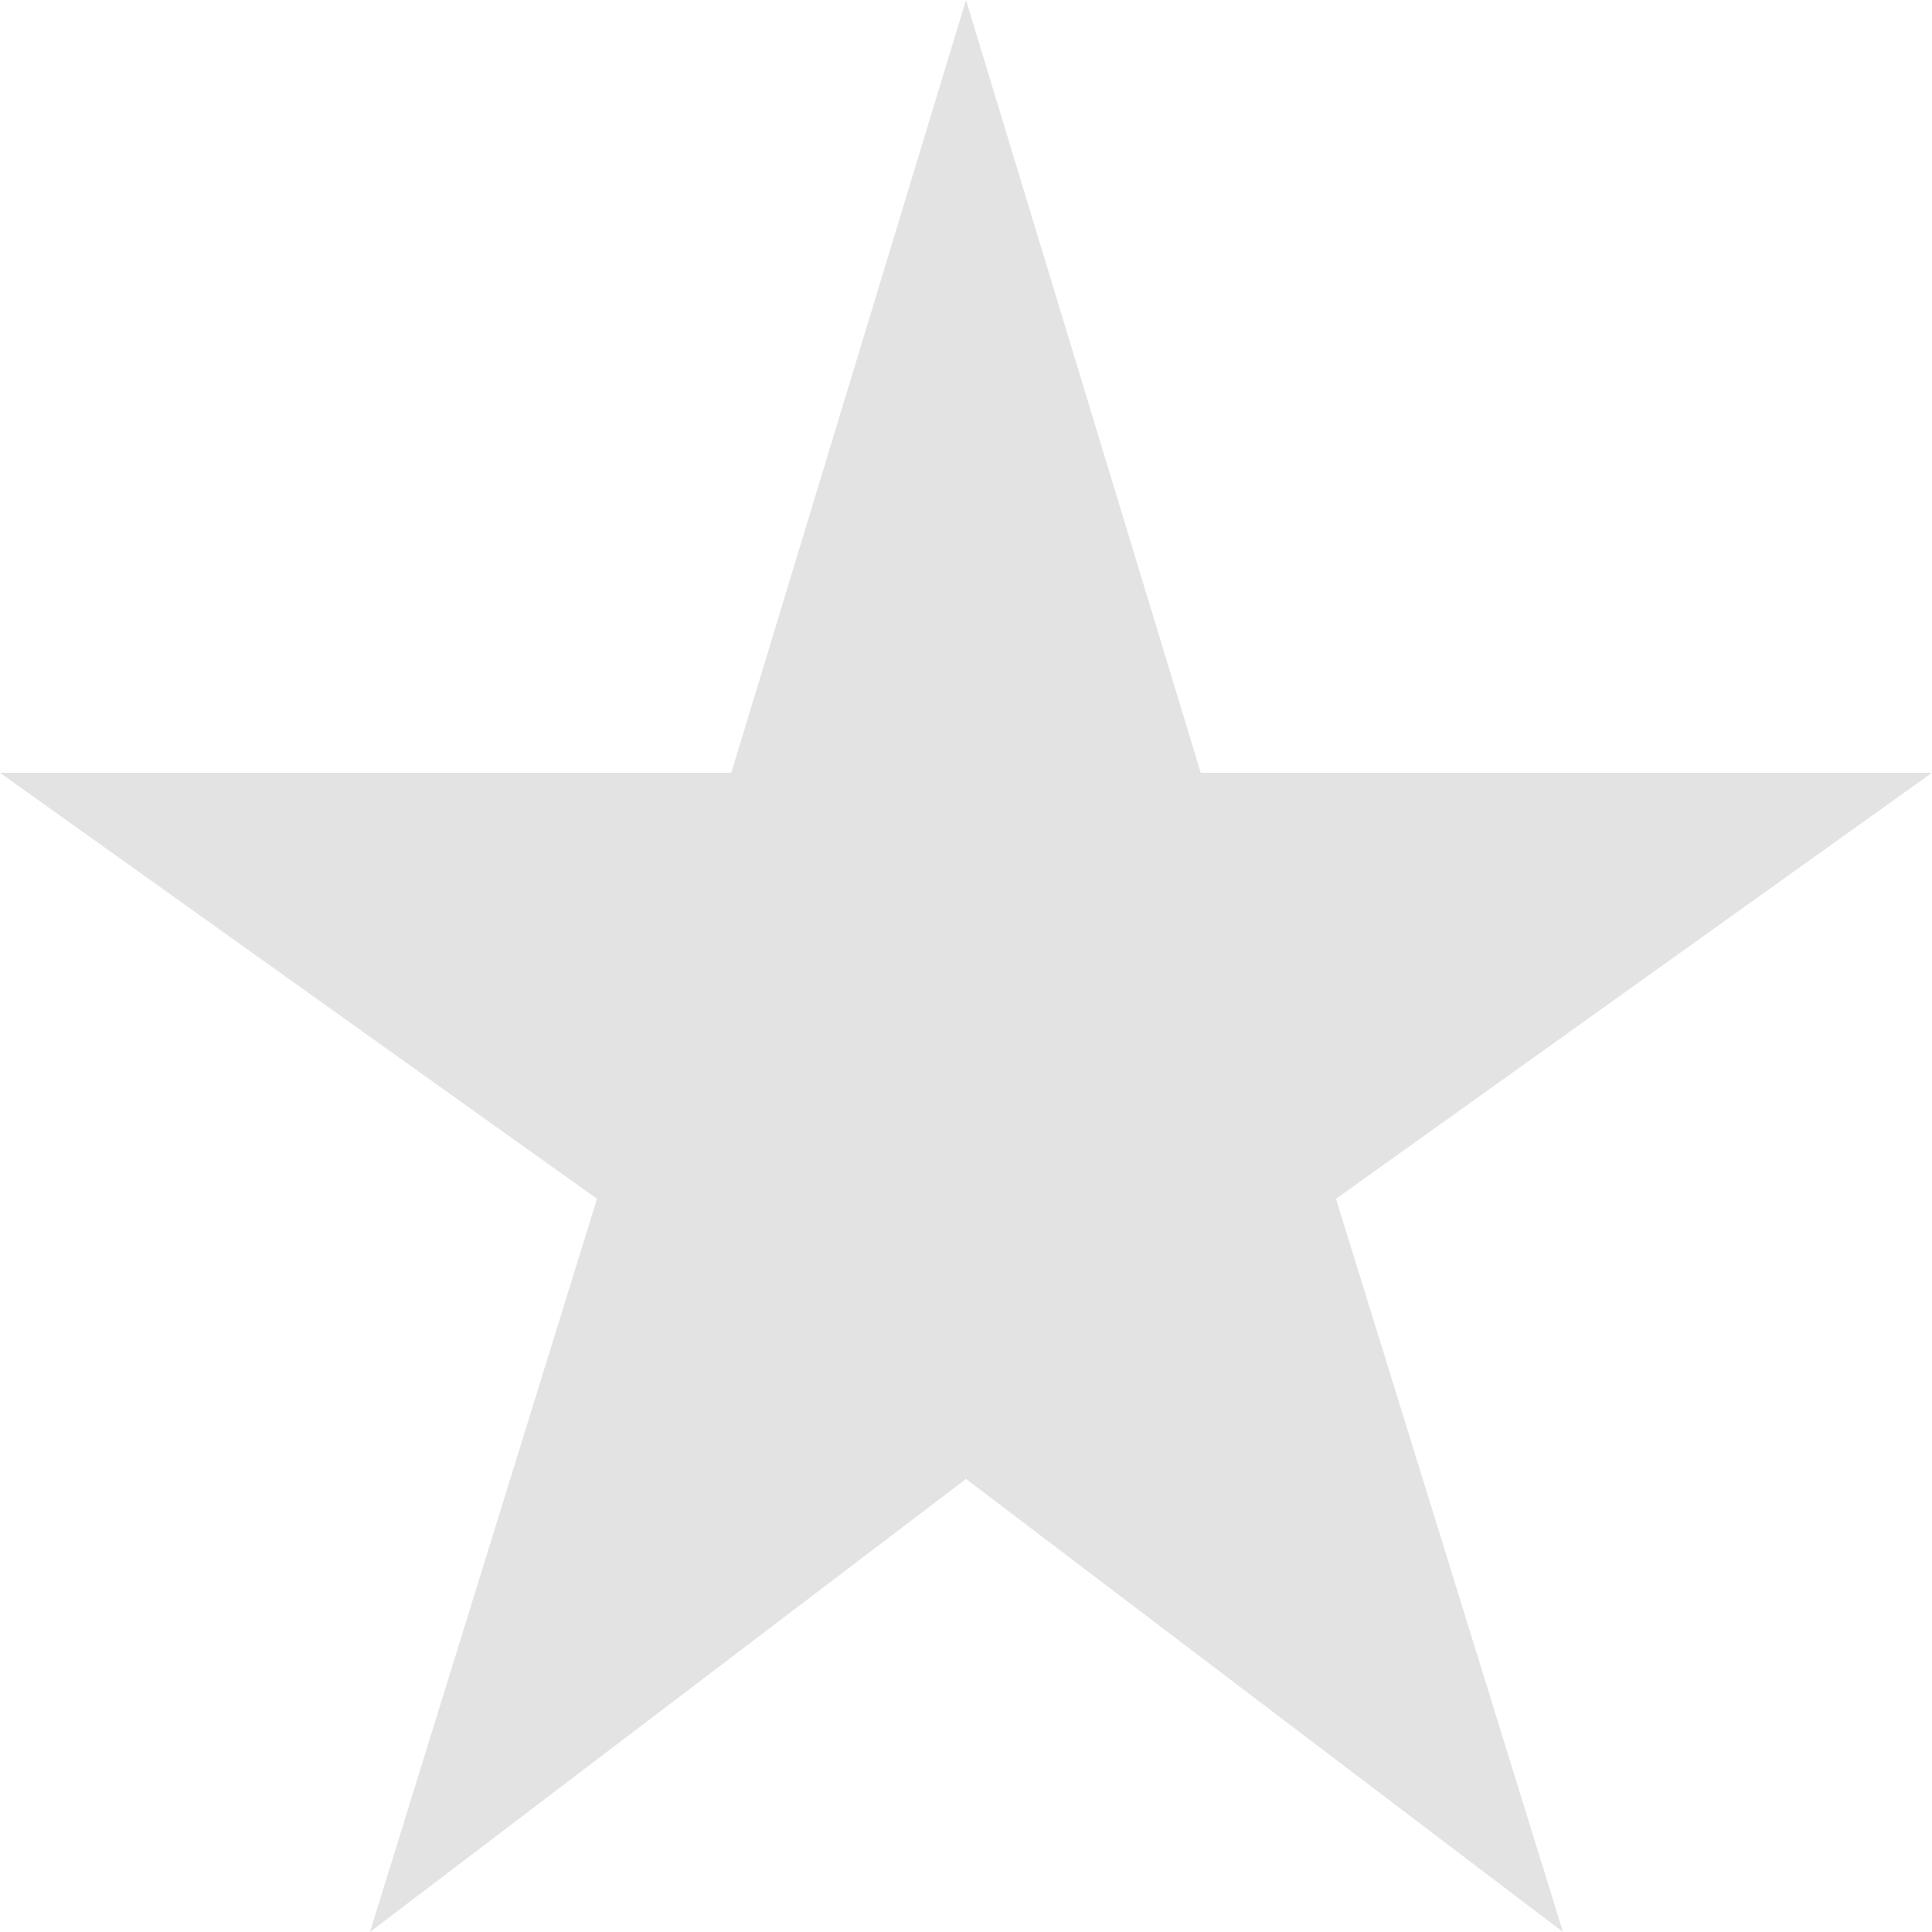
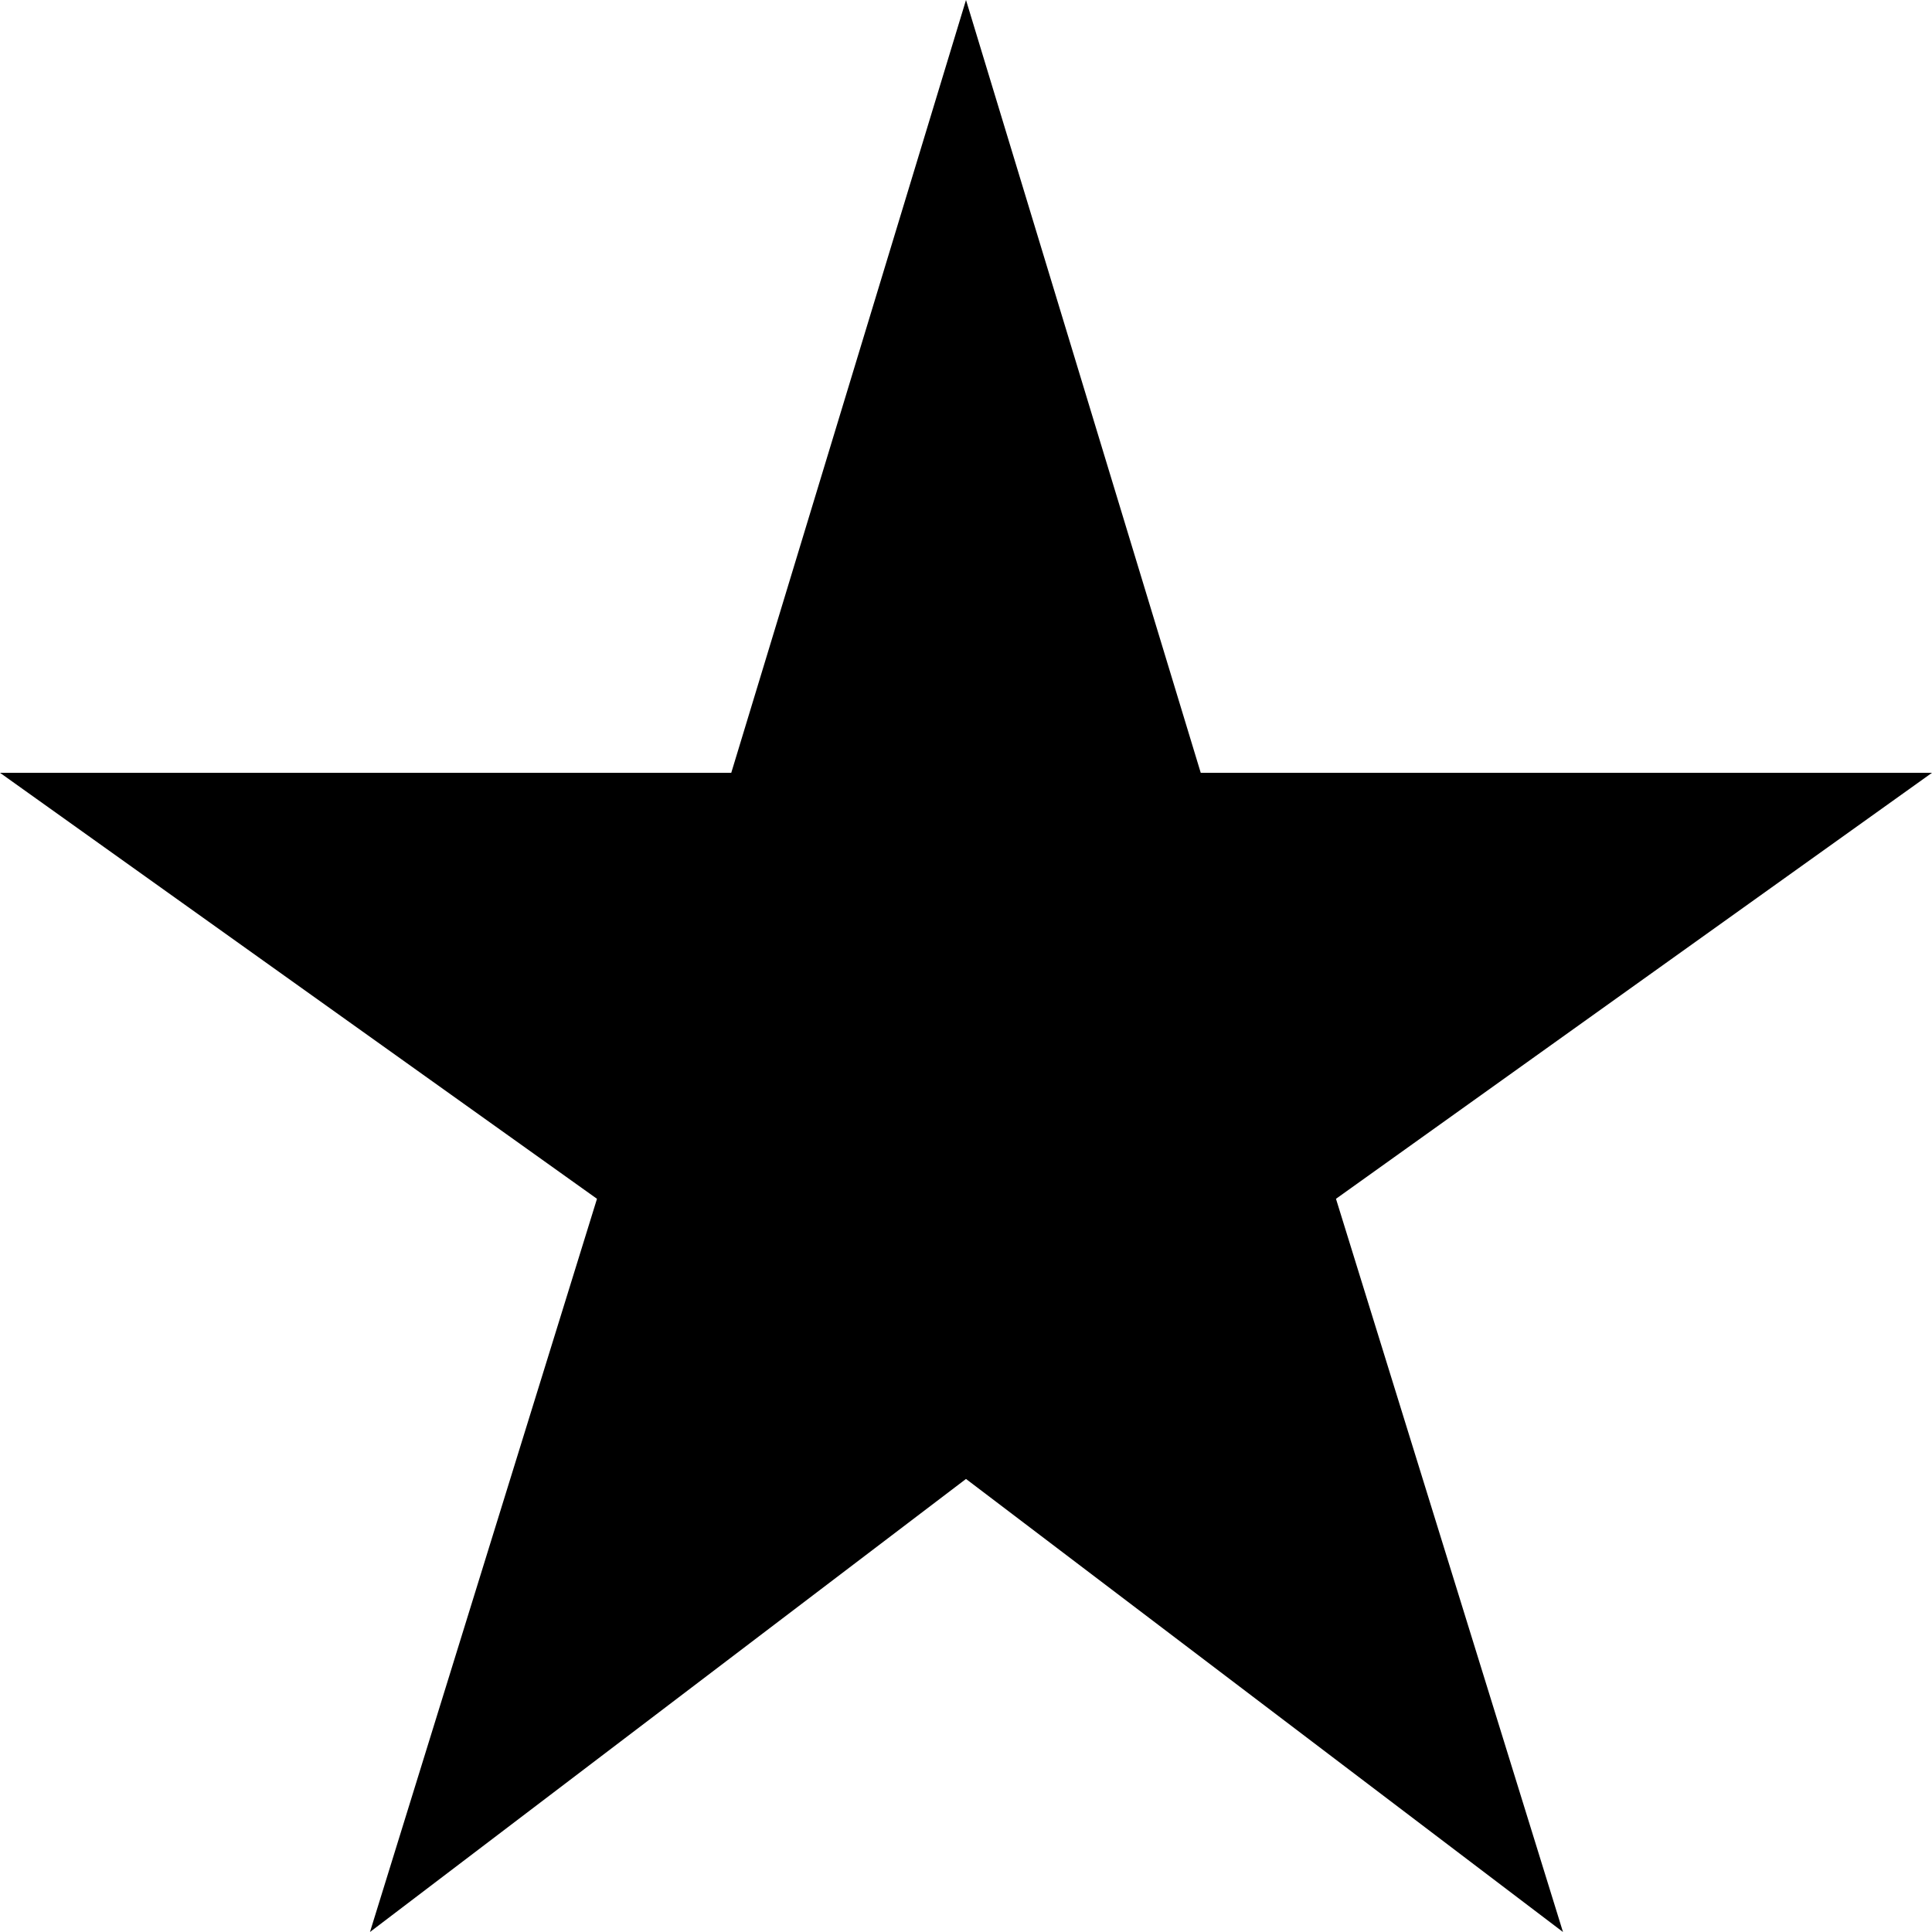
- <svg xmlns="http://www.w3.org/2000/svg" width="30" height="30" viewBox="0 0 30 30" fill="none">
-   <path d="M18.645 12L15 0L11.355 12H0L9.27 18.615L5.745 30L15 22.965L24.27 30L20.745 18.615L30 12H18.645Z" fill="#E3E3E3" />
+ <svg xmlns="http://www.w3.org/2000/svg" width="30" height="30" viewBox="0 0 30 30" fill="current">
+   <path d="M18.645 12L15 0L11.355 12H0L9.27 18.615L5.745 30L15 22.965L24.27 30L20.745 18.615L30 12H18.645Z" />
</svg>
